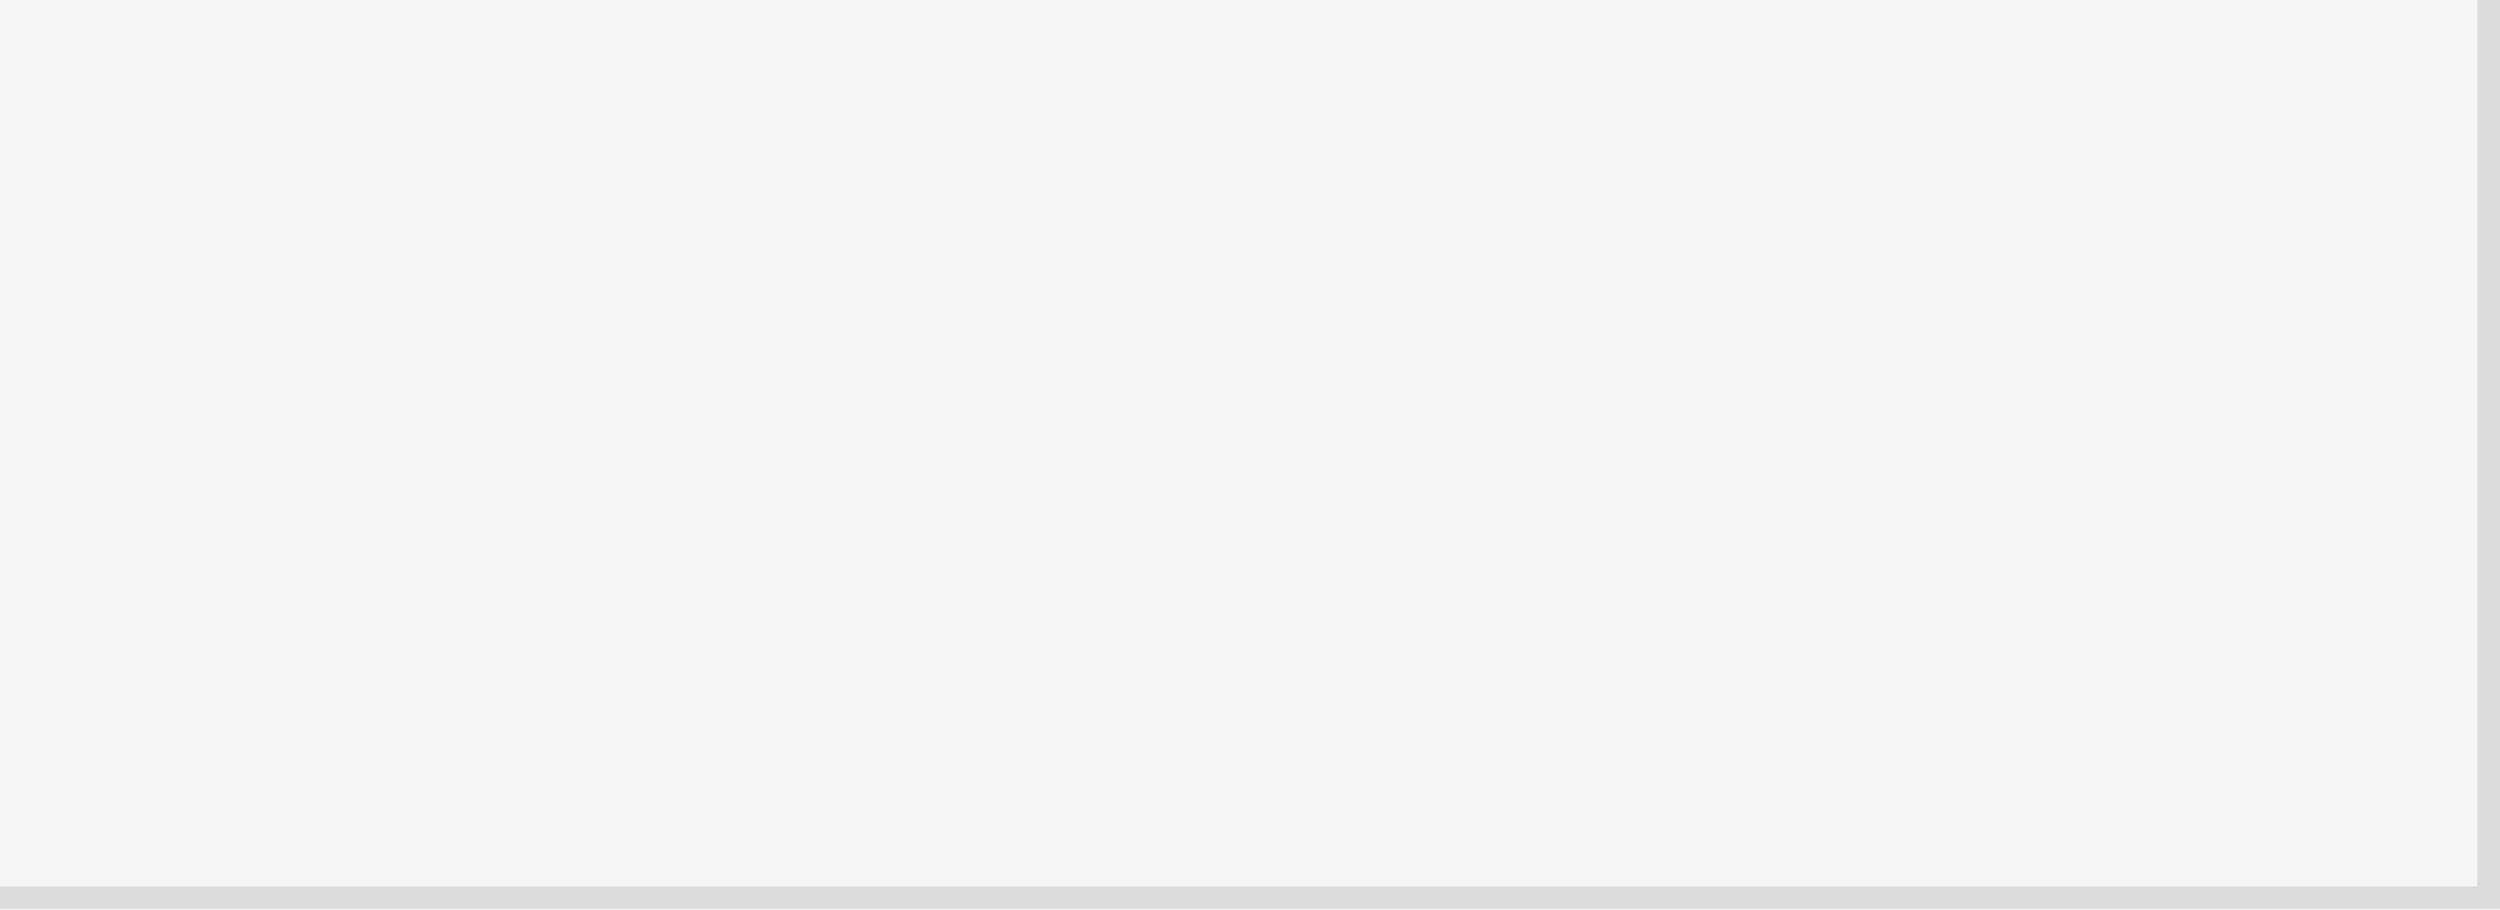
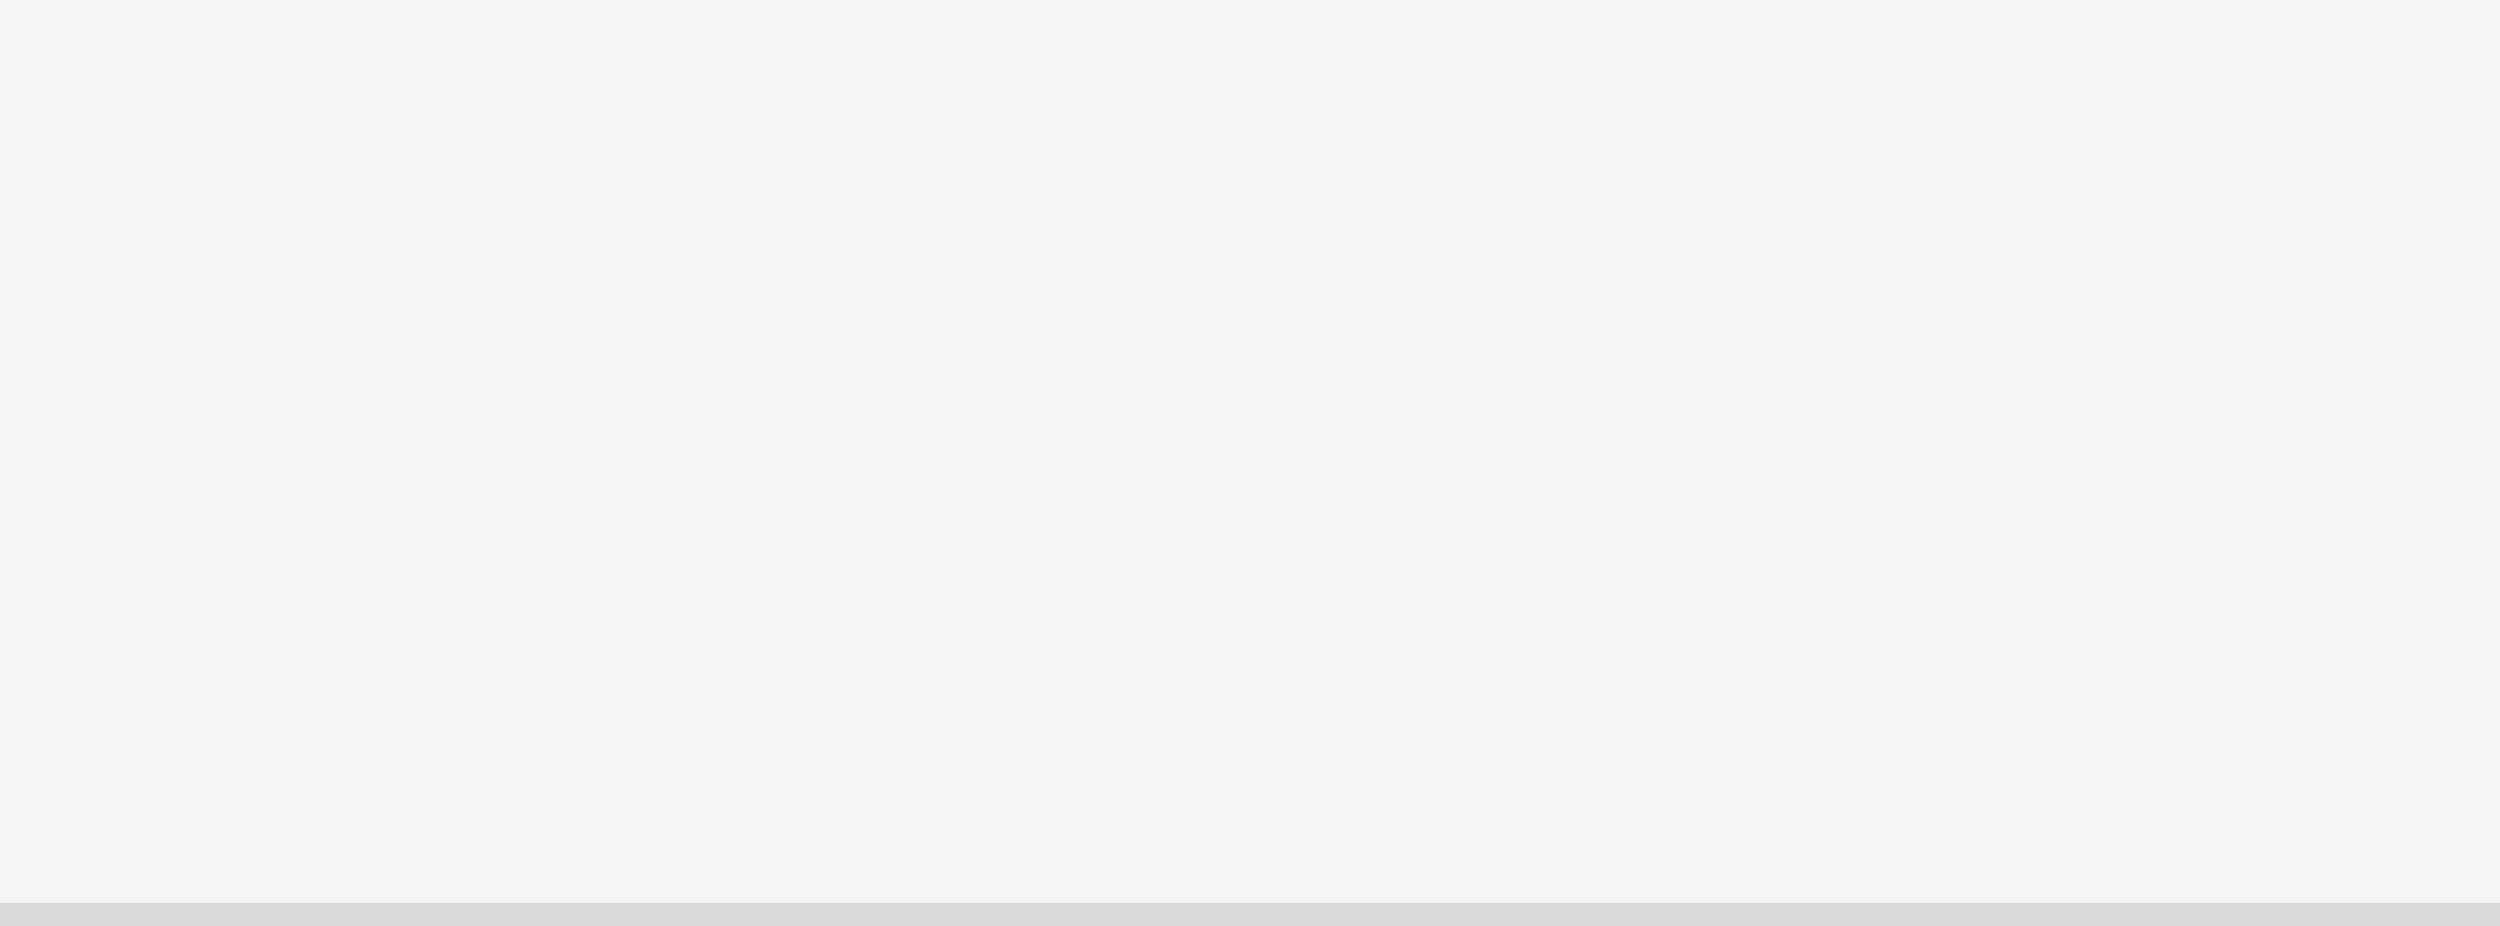
- <svg xmlns="http://www.w3.org/2000/svg" version="1.1" width="110px" height="40px">
-   <g transform="matrix(1 0 0 1 -1280 -404 )">
-     <path d="M 1280 404  L 1389 404  L 1389 443  L 1280 443  L 1280 404  Z " fill-rule="nonzero" fill="#f5f5f5" stroke="none" />
-     <path d="M 1389.5 404  L 1389.5 443.5  L 1280 443.5  " stroke-width="1" stroke="#999999" fill="none" stroke-opacity="0.349" />
+ <svg xmlns="http://www.w3.org/2000/svg" version="1.1" width="108px" height="40px">
+   <g transform="matrix(1 0 0 1 -755 -756 )">
+     <path d="M 755 756  L 863 756  L 863 795  L 755 795  L 755 756  Z " fill-rule="nonzero" fill="#f5f5f5" stroke="none" />
+     <path d="M 863 795.5  L 755 795.5  " stroke-width="1" stroke="#999999" fill="none" stroke-opacity="0.349" />
  </g>
</svg>
